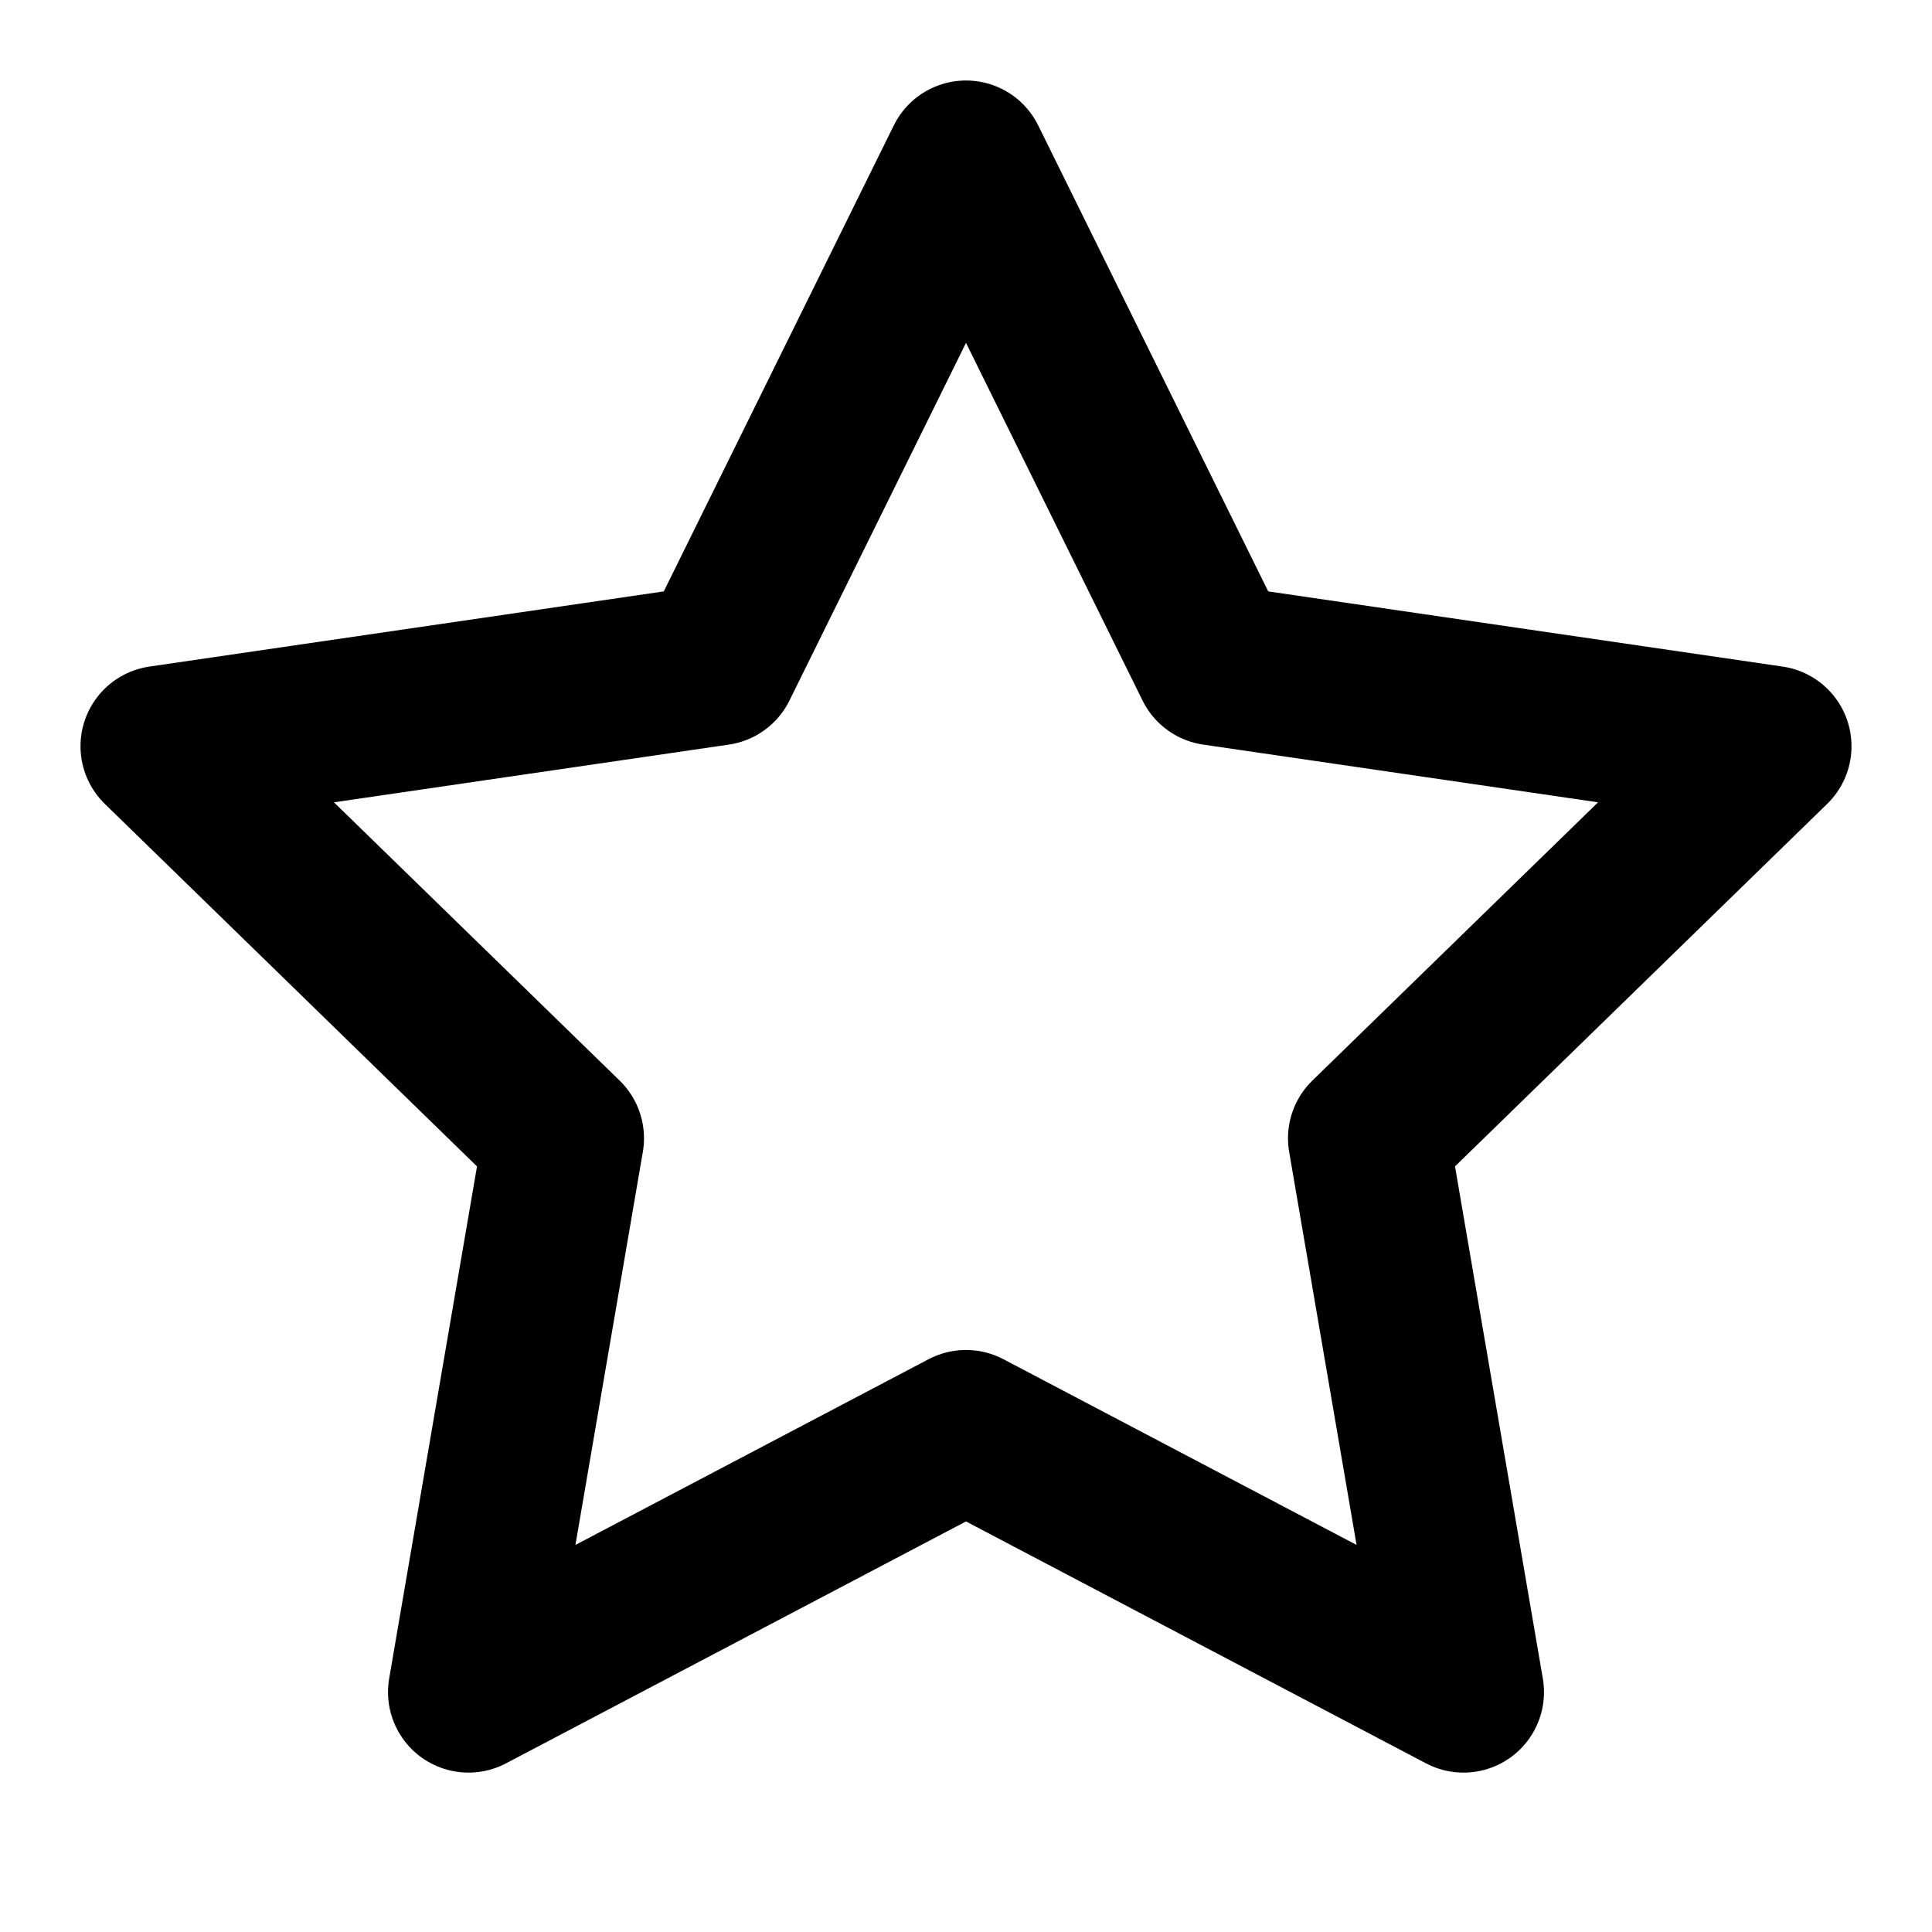
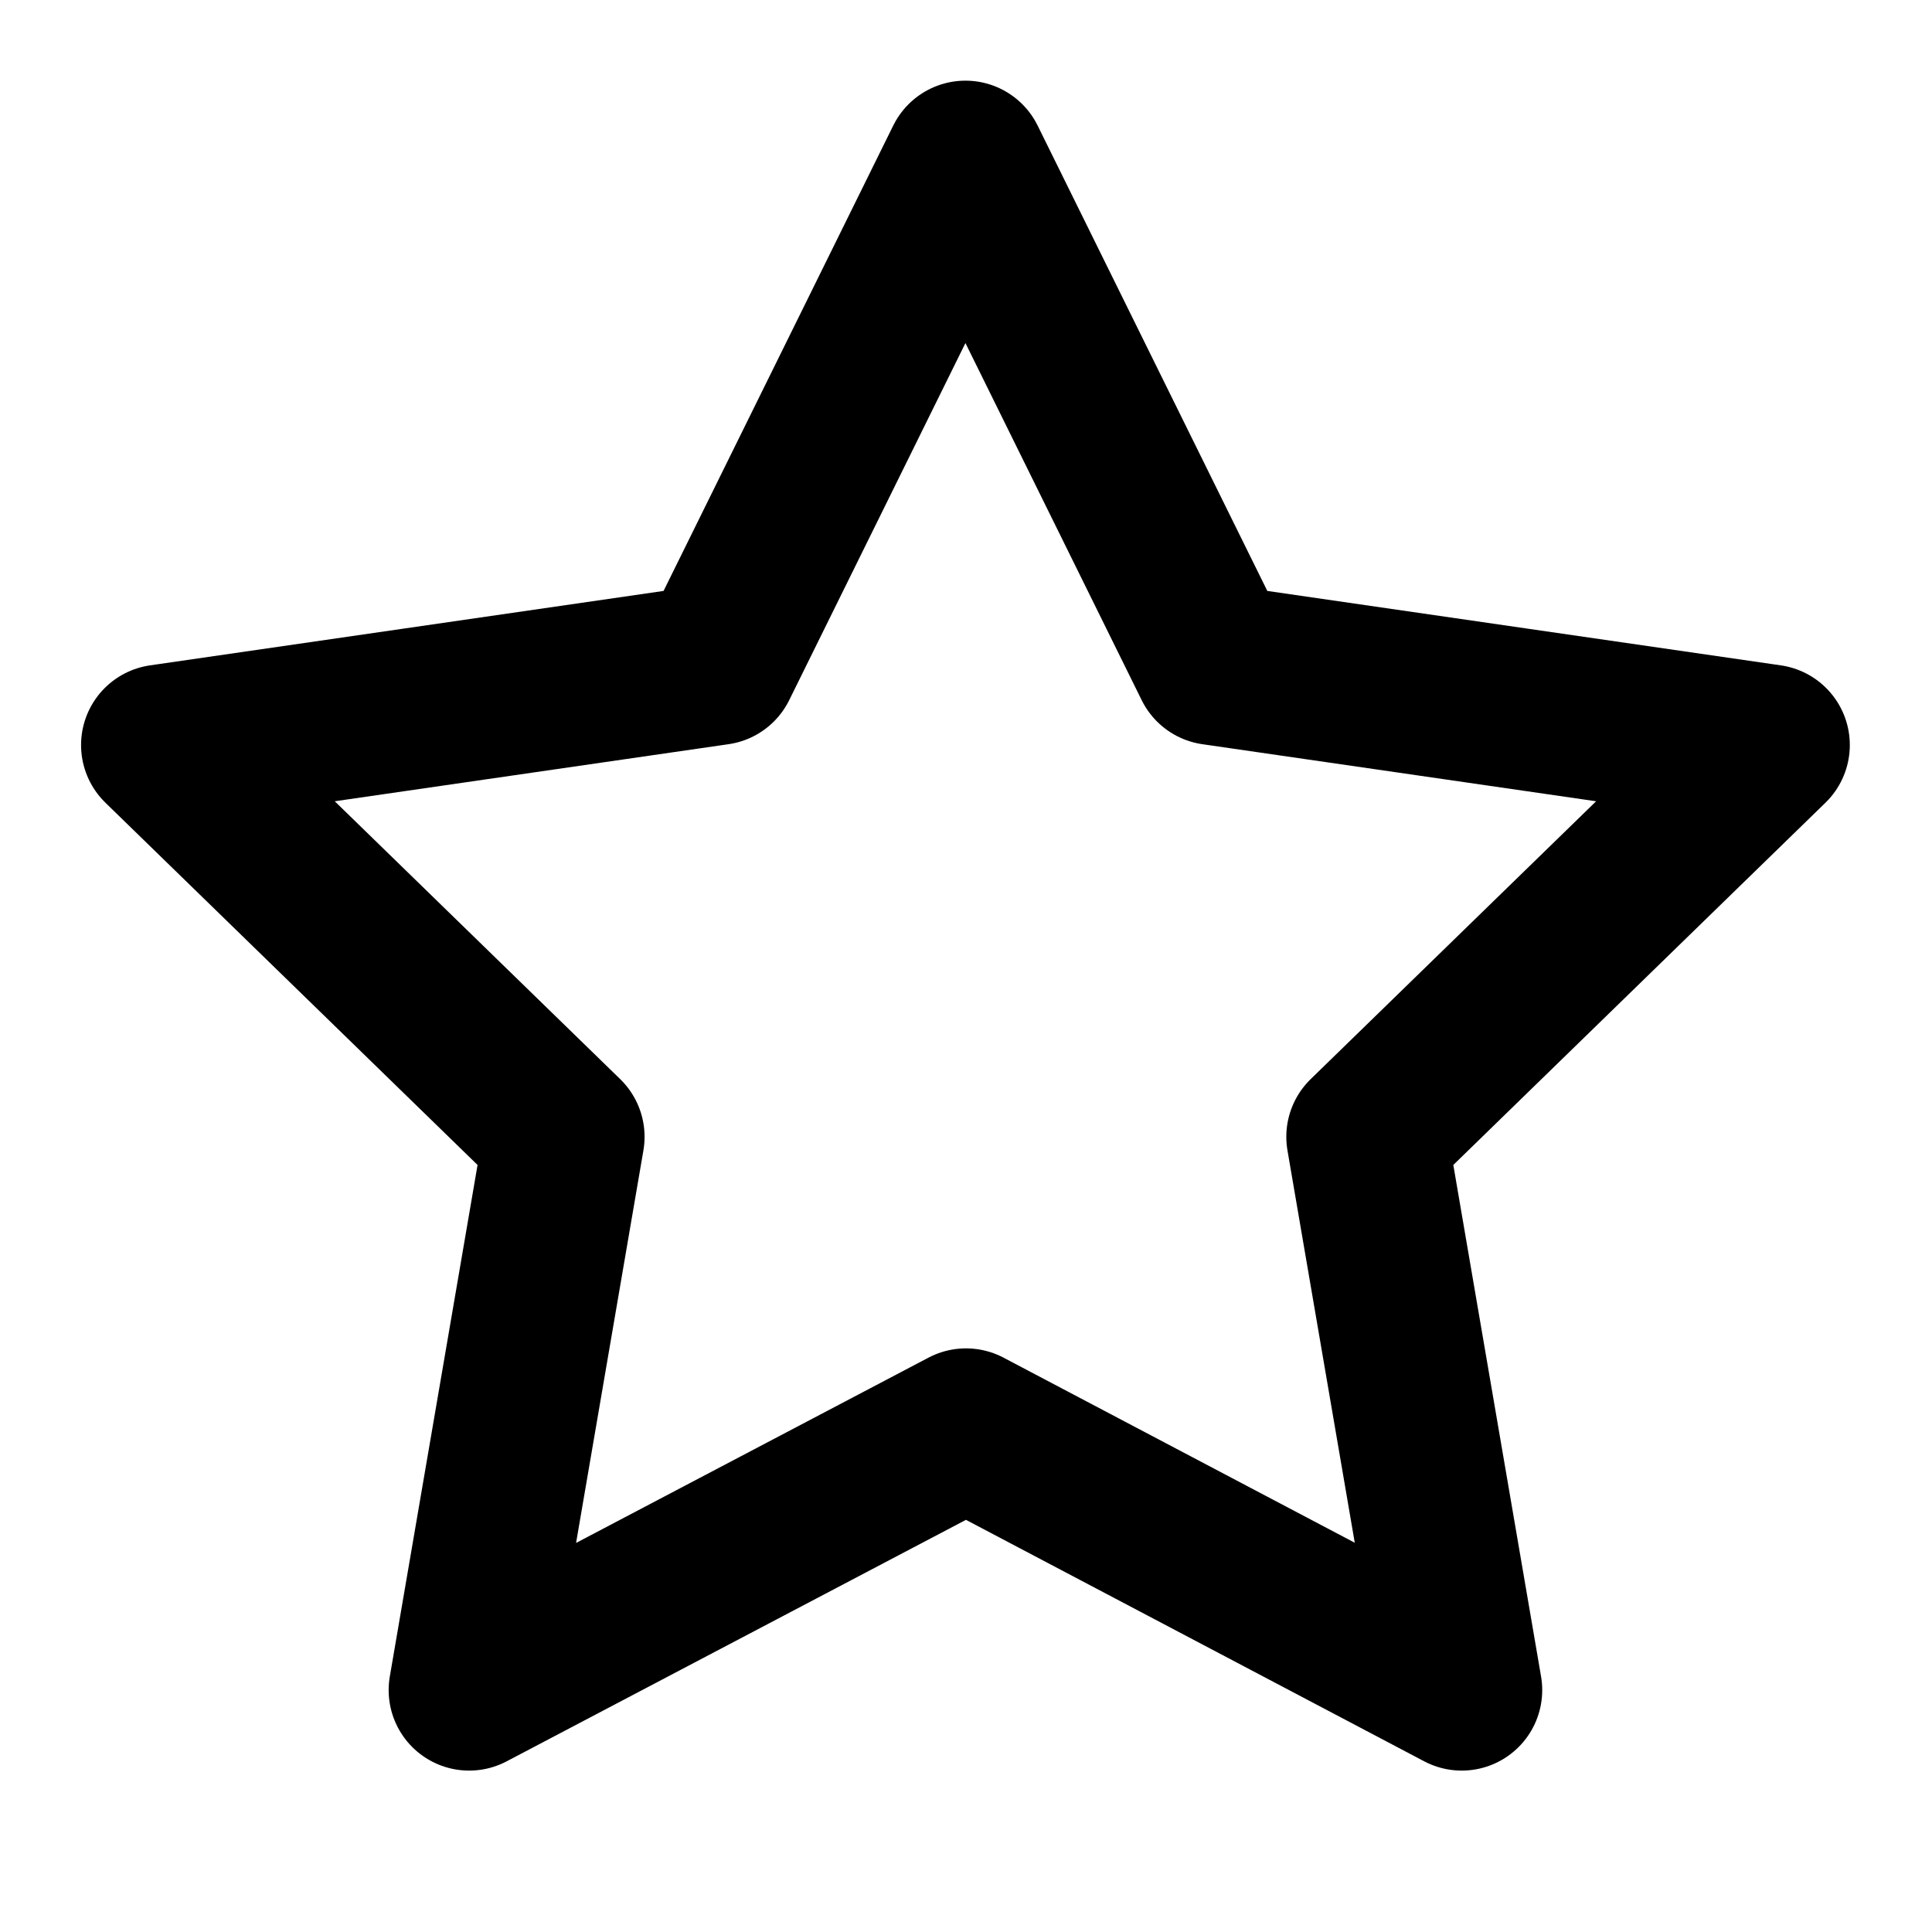
- <svg xmlns="http://www.w3.org/2000/svg" viewBox="0 0 24 24" fill="none" stroke="currentColor" stroke-width="2" stroke-linecap="round" stroke-linejoin="round">
-   <polygon points="12 2 15.09 8.26 22 9.27 17 14.14 18.18 21.02 12 17.77 5.82 21.02 7 14.14 2 9.27 8.91 8.26 12 2" />
+ <svg xmlns="http://www.w3.org/2000/svg" width="24" height="24" viewBox="0 0 24 24" fill="none" stroke="currentColor" stroke-width="2" stroke-linecap="round" stroke-linejoin="round">
+   <path d="M12 17.75l-6.172 3.245l1.179 -6.873l-5 -4.867l6.9 -1l3.086 -6.253l3.086 6.253l6.9 1l-5 4.867l1.179 6.873l-6.158 -3.245" />
</svg>
